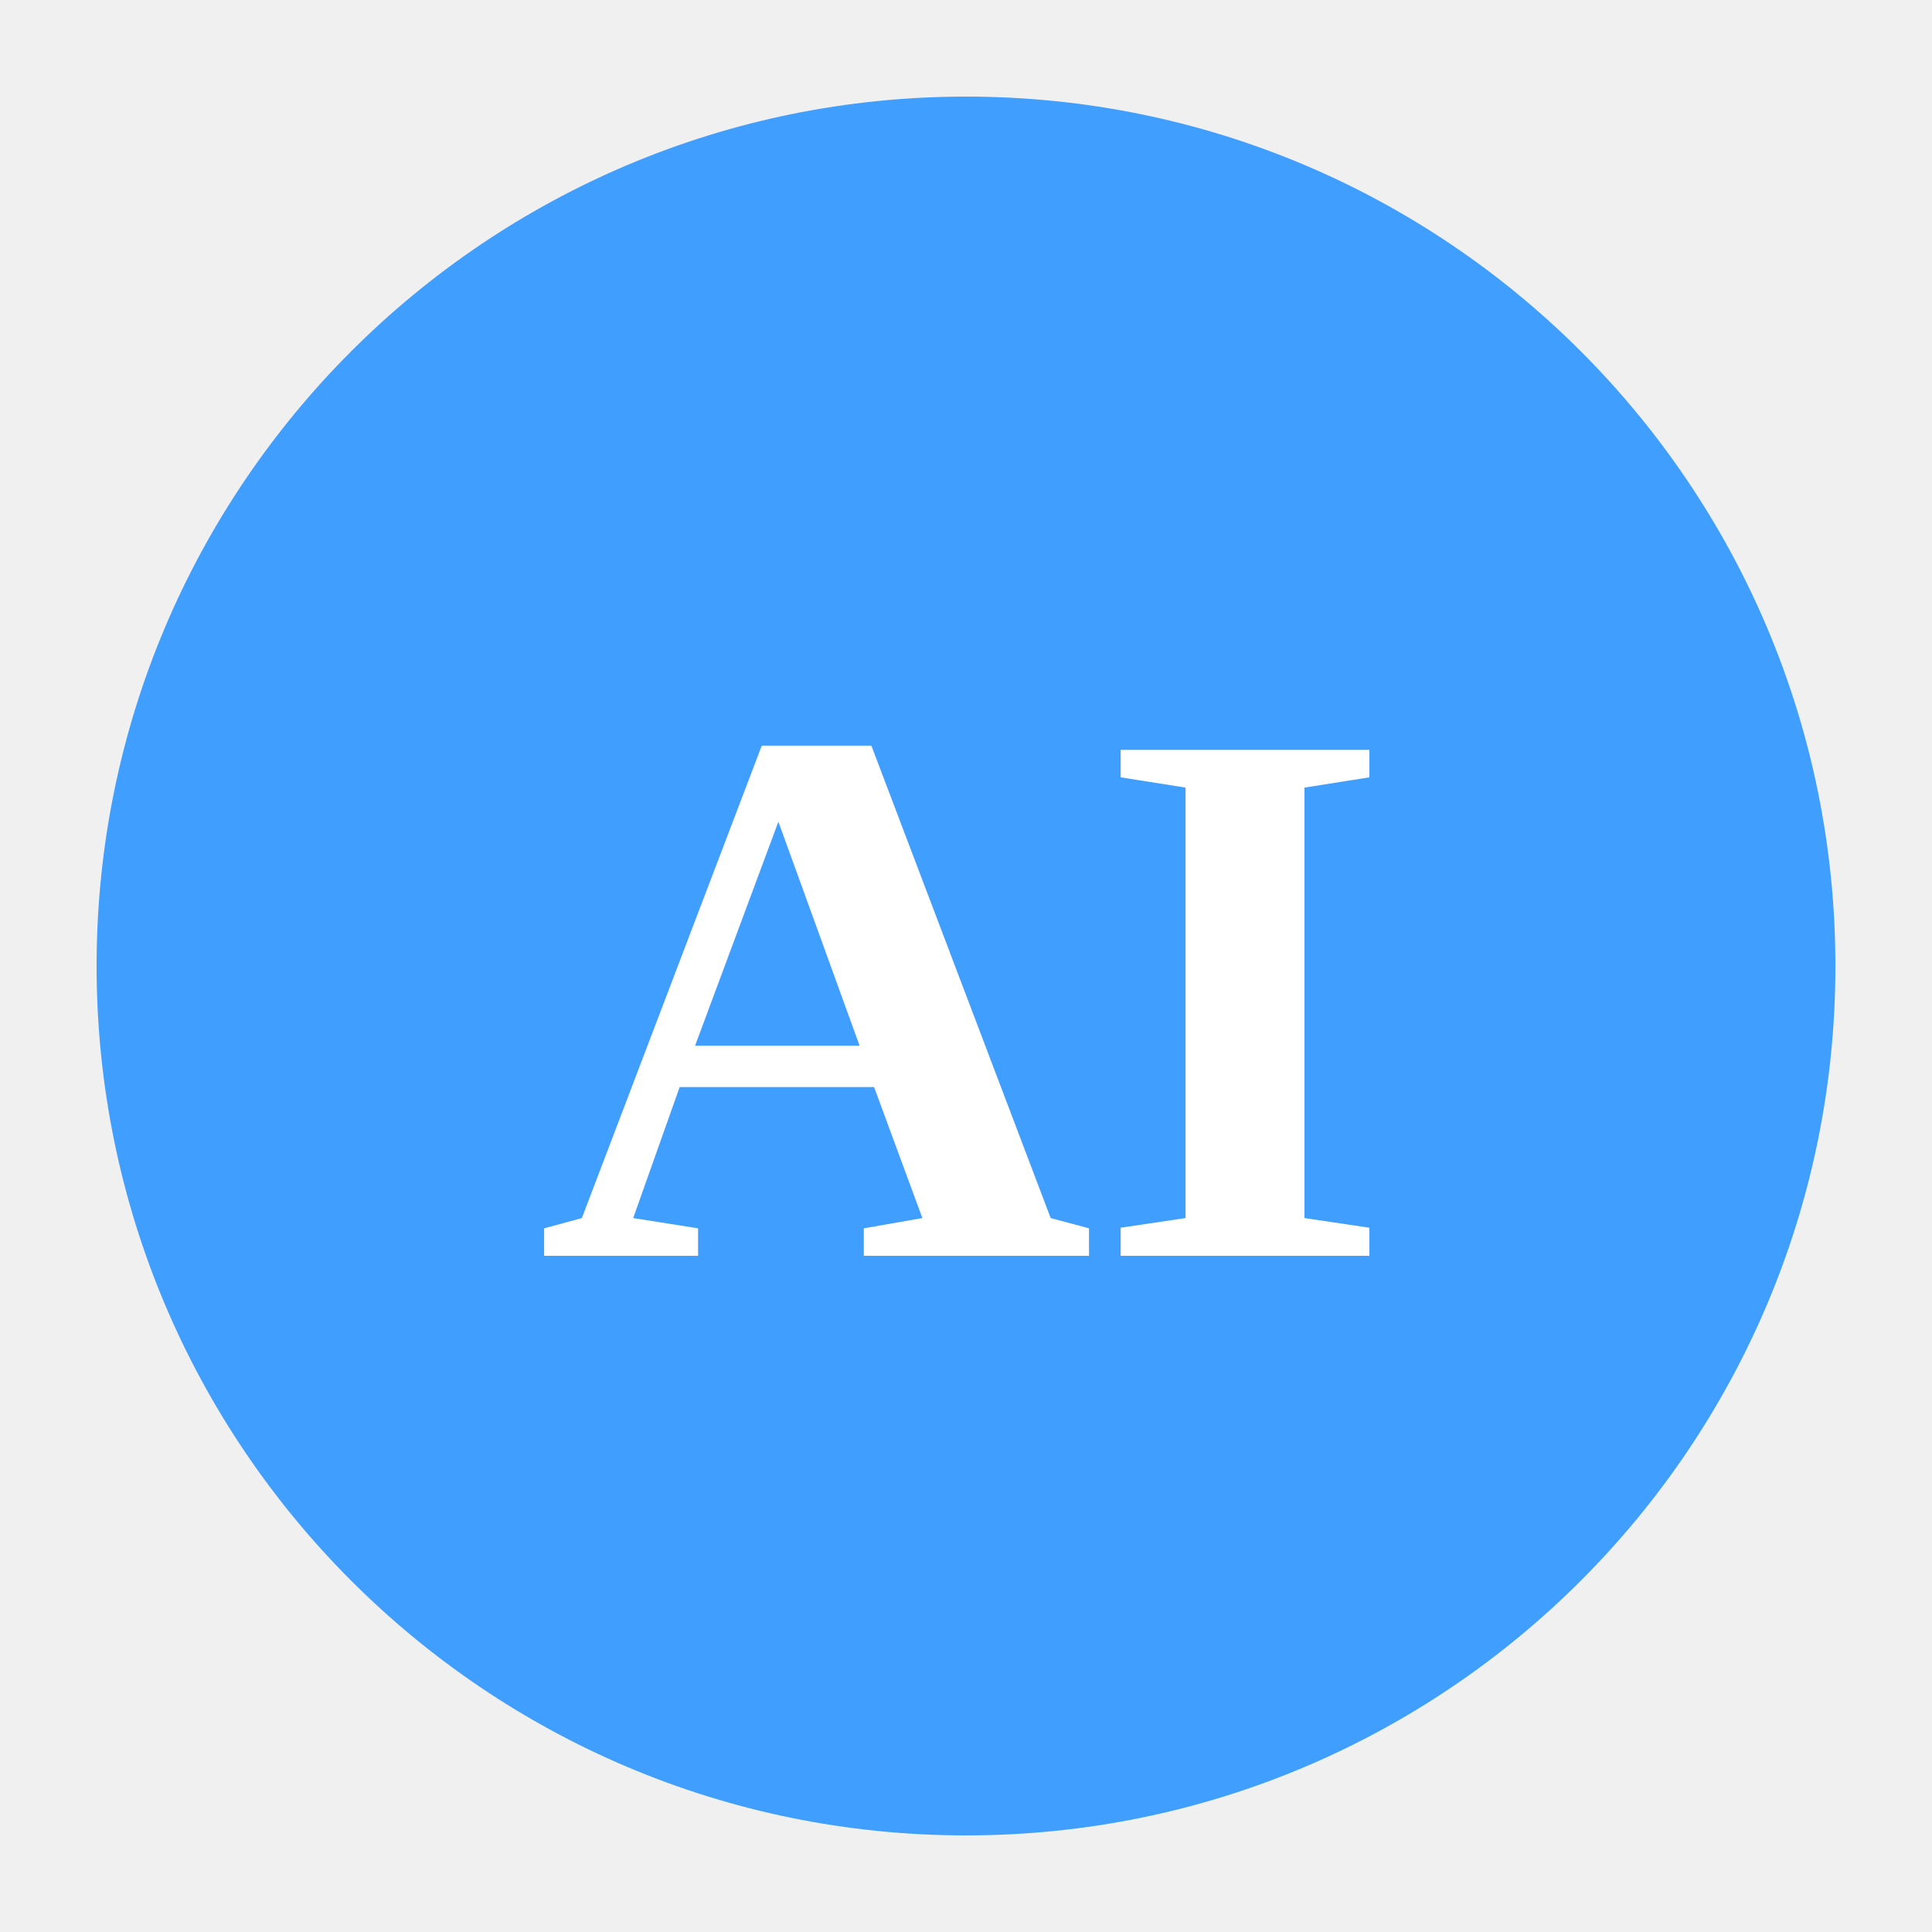
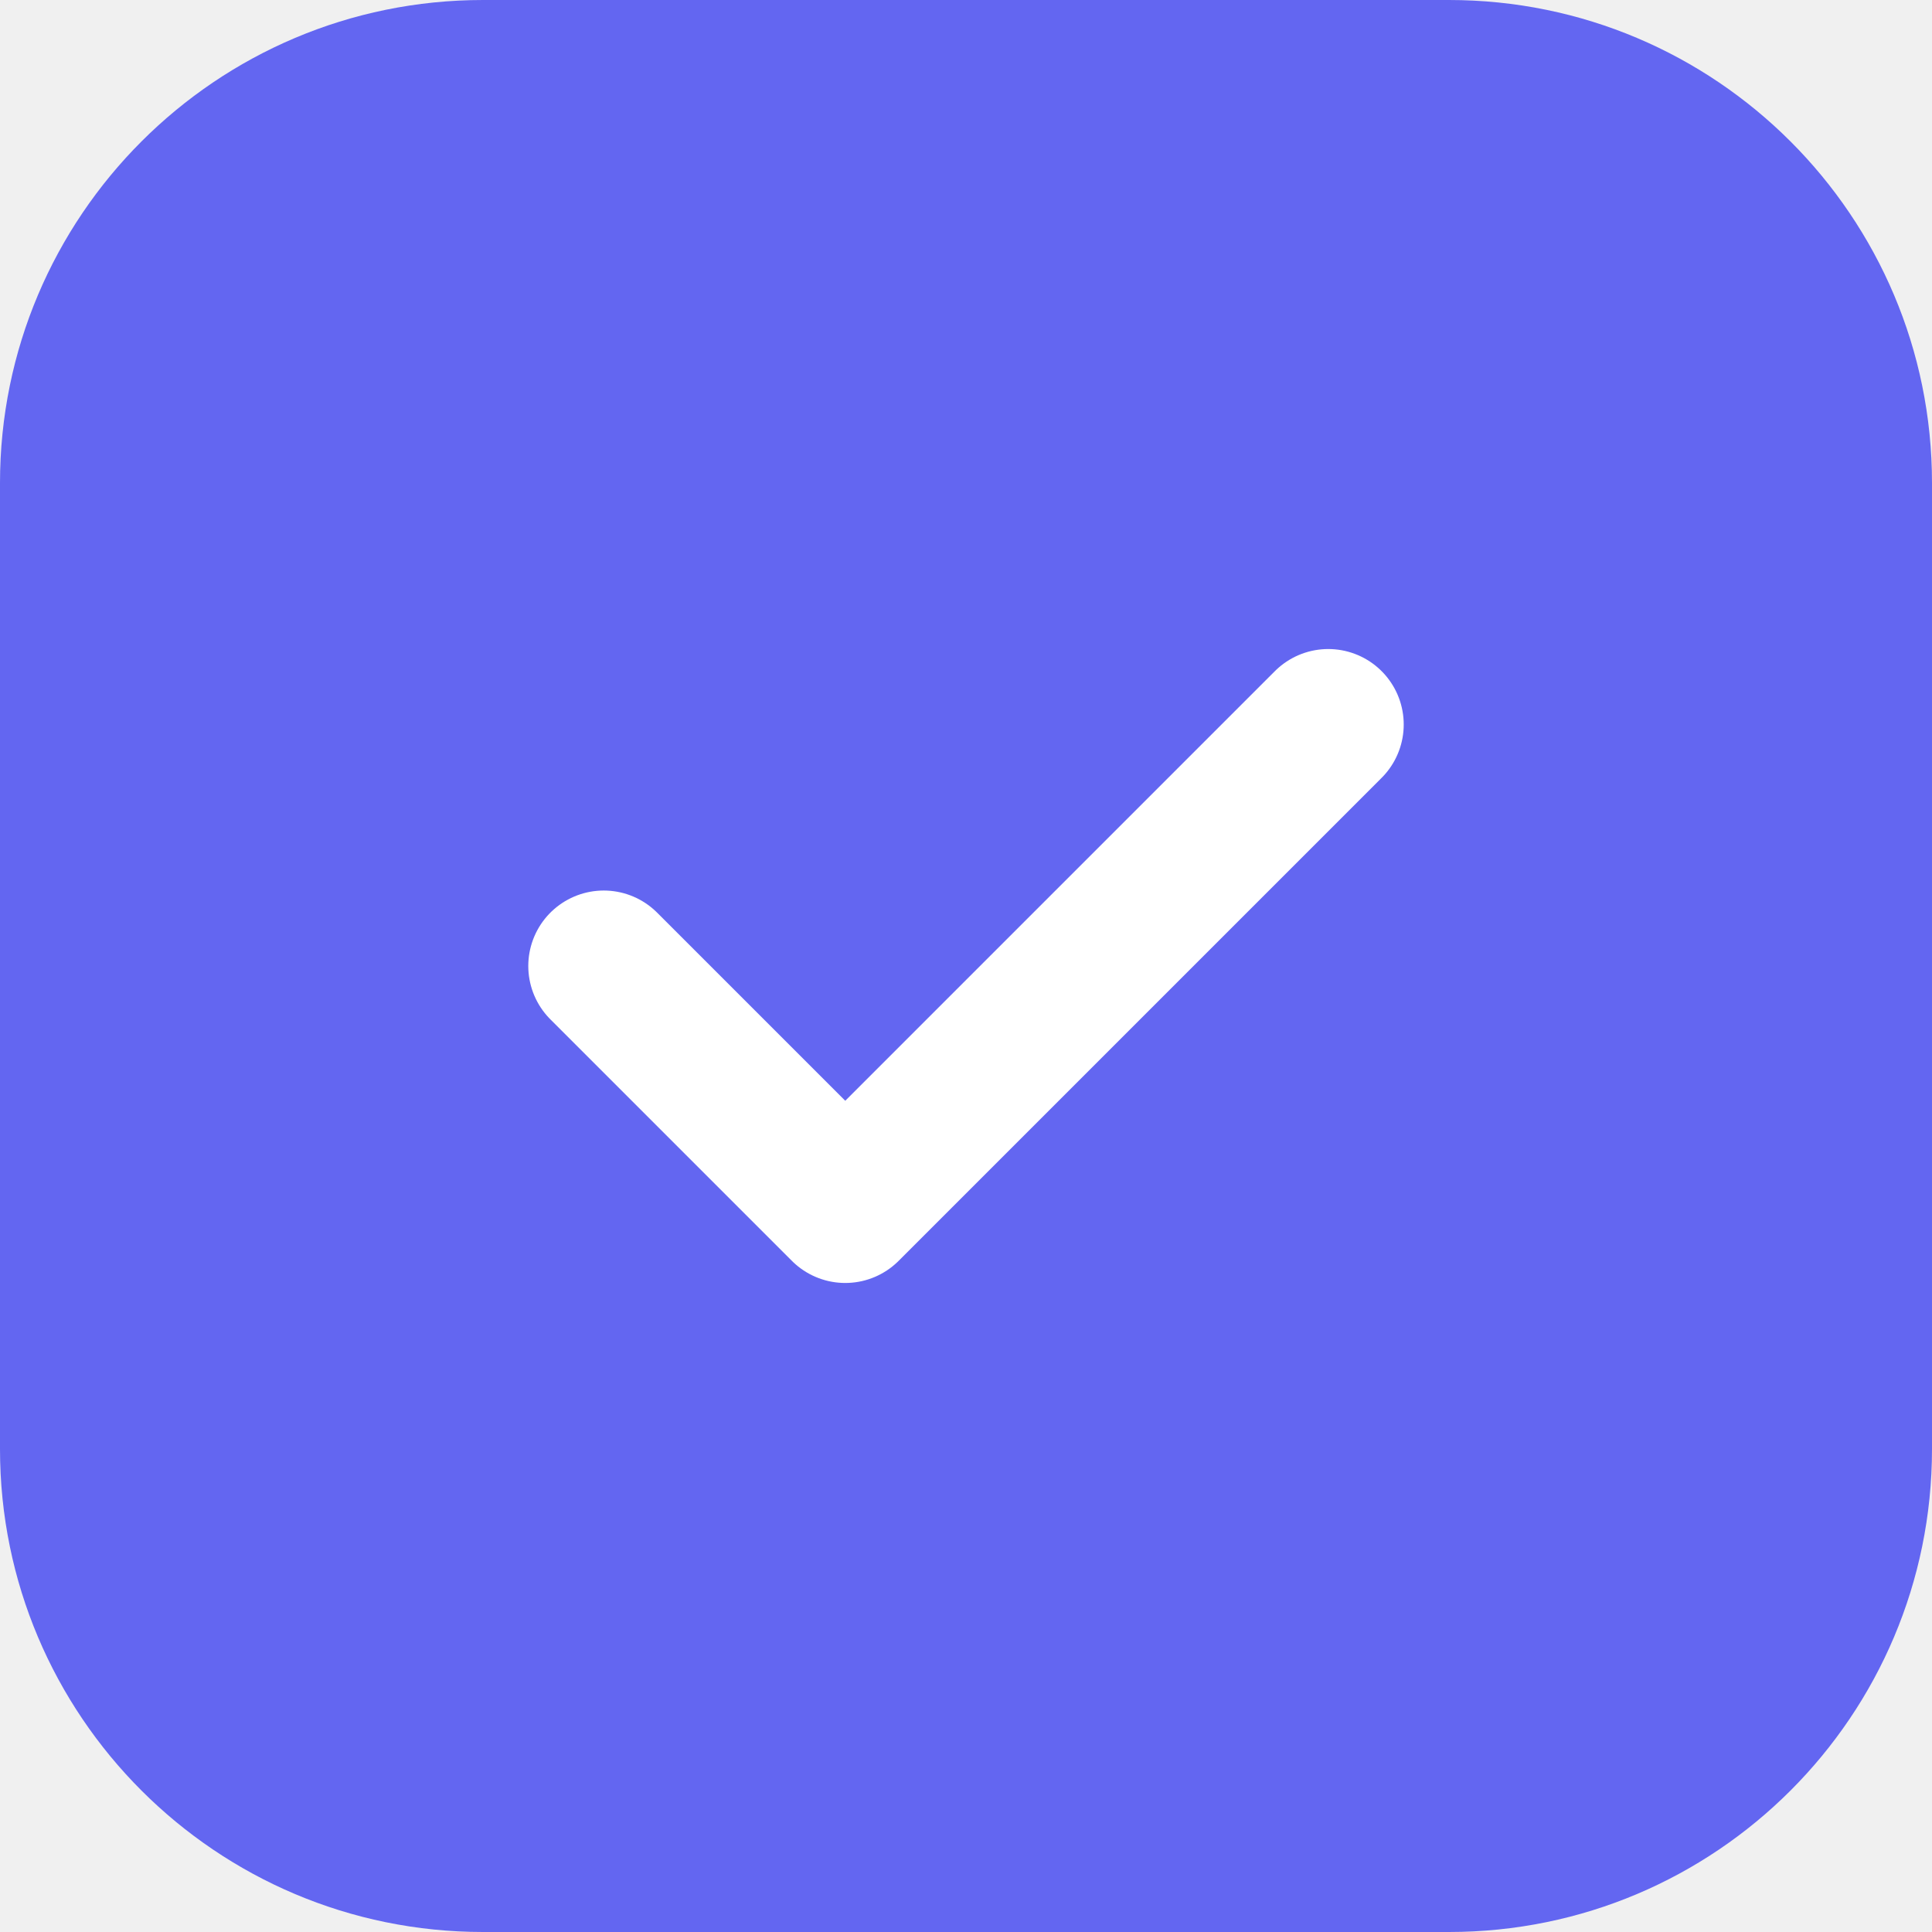
- <svg xmlns="http://www.w3.org/2000/svg" viewBox="0 0 100 100">
-   <circle cx="50" cy="50" r="45" fill="#409eff" />
-   <text x="50" y="65" font-size="40" fill="white" text-anchor="middle" font-weight="bold">AI</text>
+ <svg xmlns="http://www.w3.org/2000/svg" viewBox="0 0 32 32" fill="none">
+   <rect width="32" height="32" rx="8" fill="#6366f1" />
+   <path d="M10 16l4 4 8-8" stroke="#fff" stroke-width="2.5" stroke-linecap="round" stroke-linejoin="round" />
</svg>
